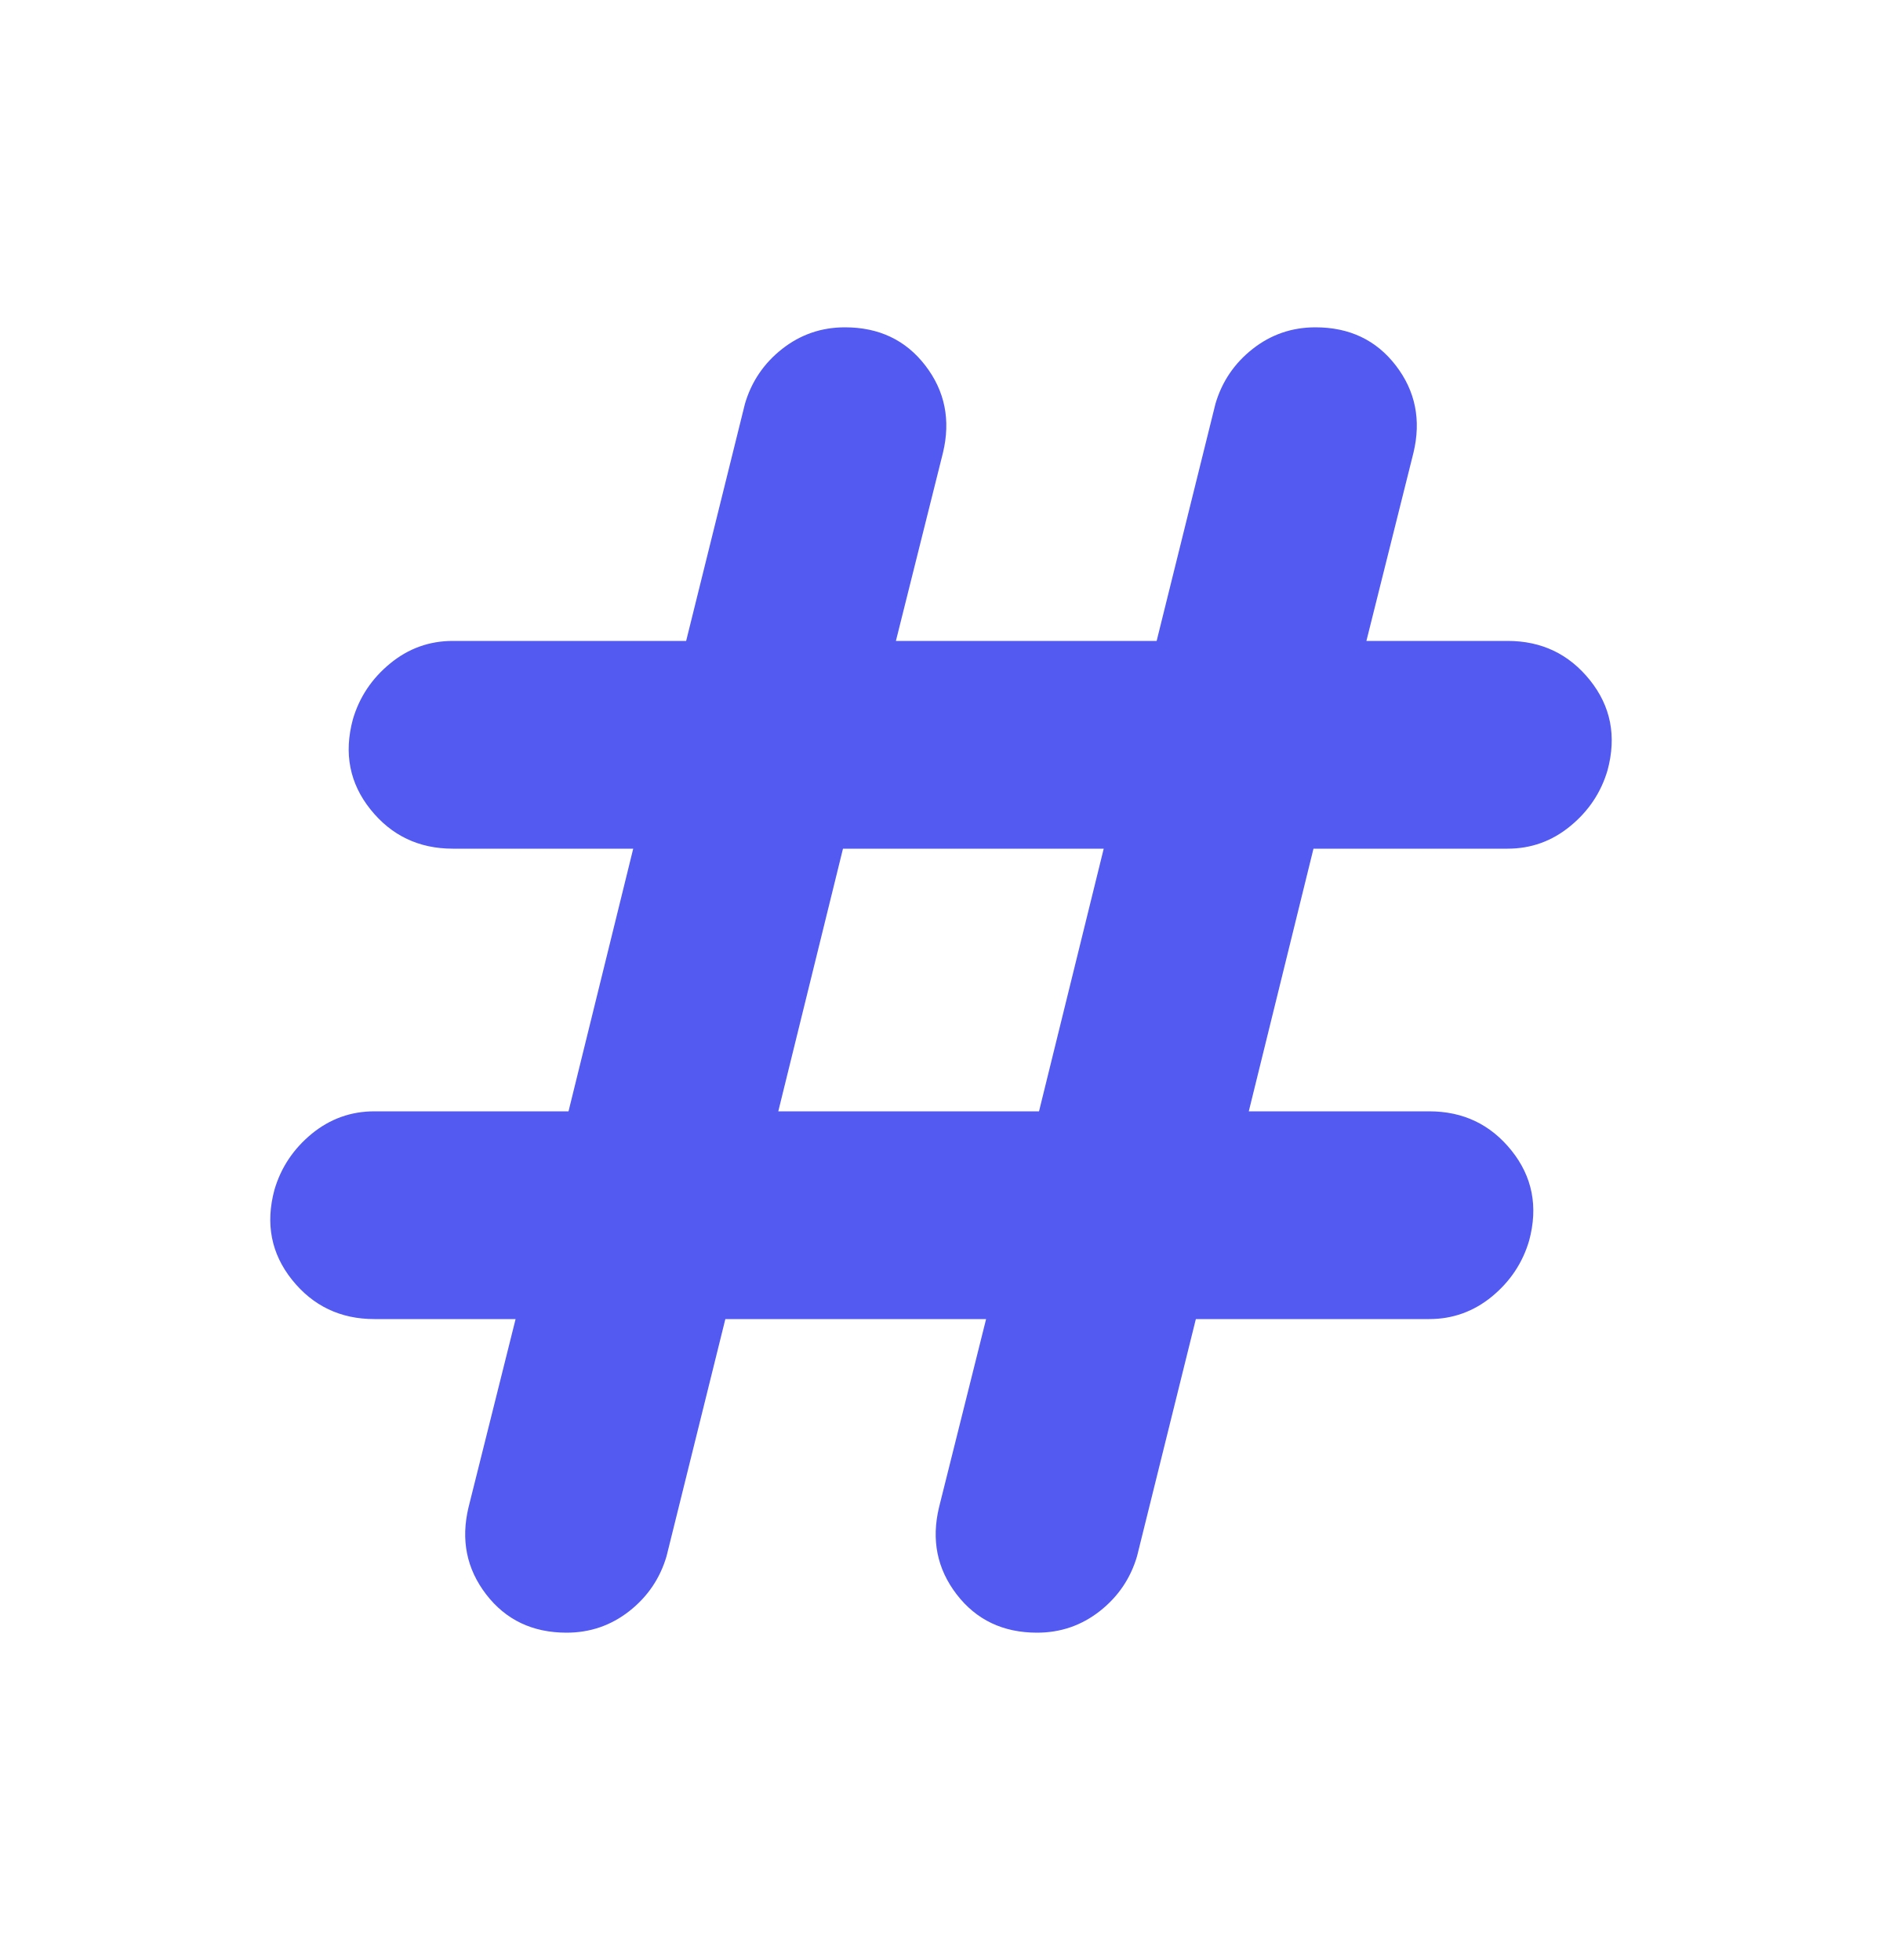
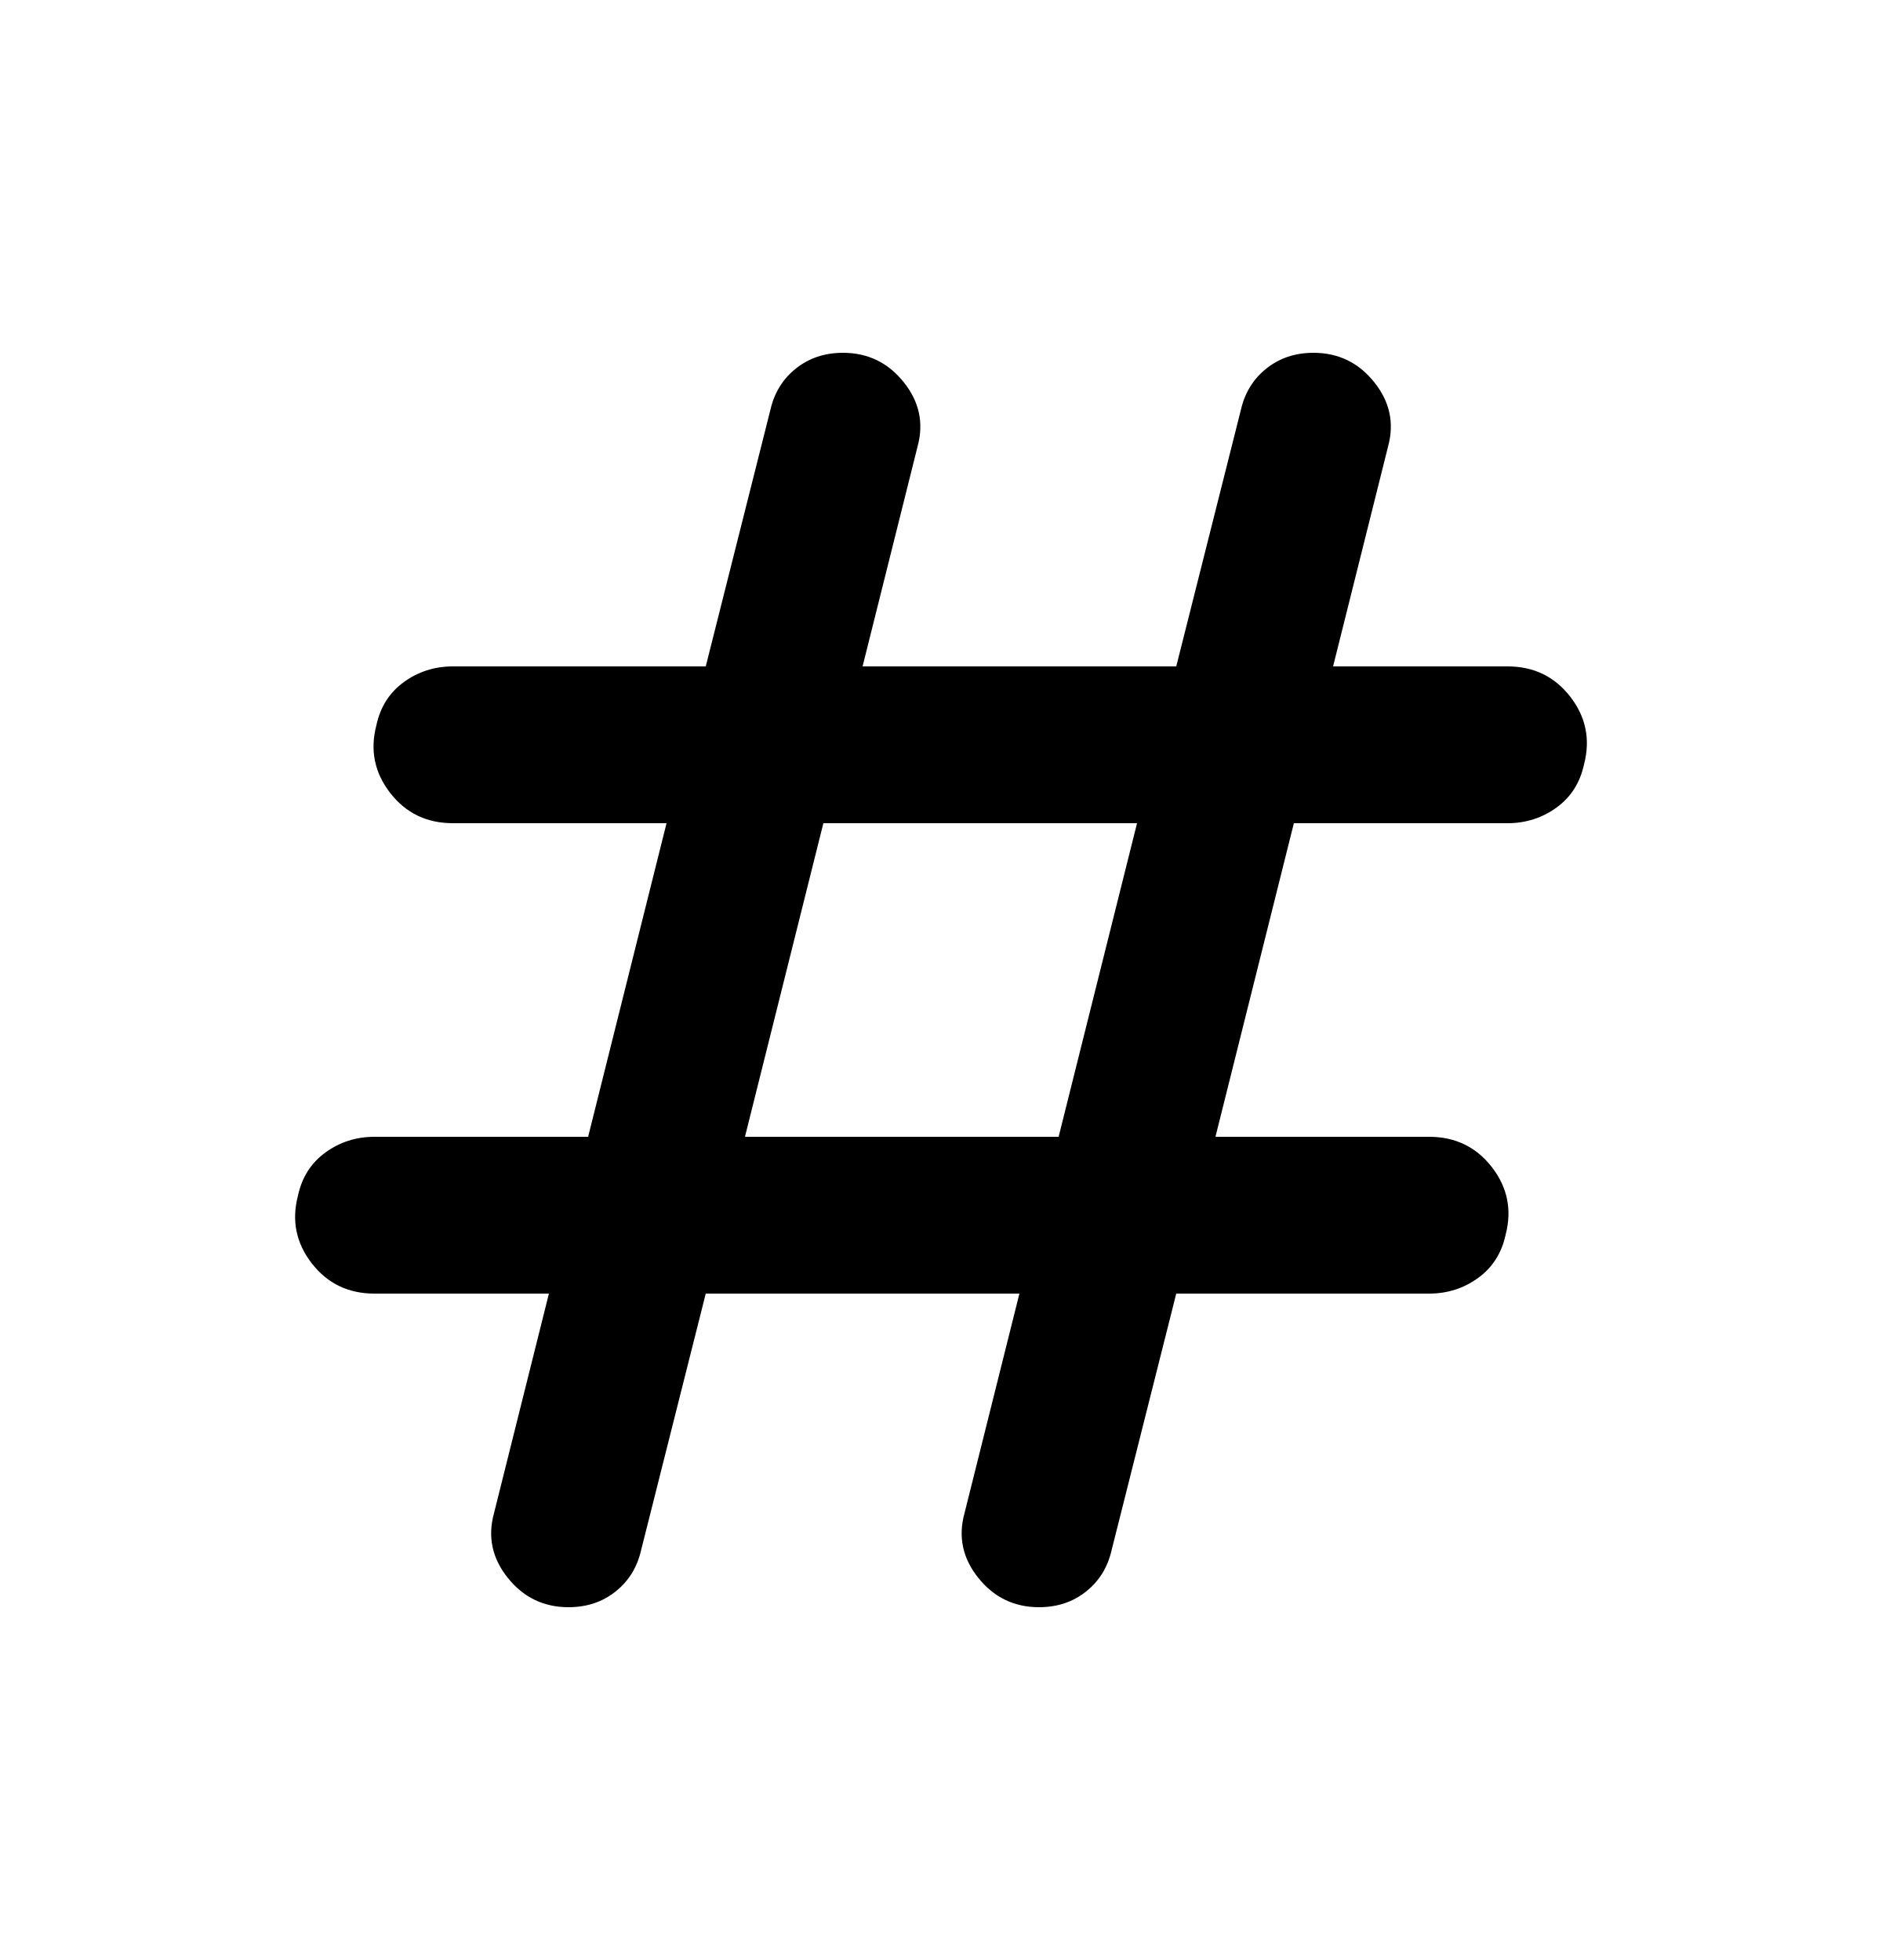
<svg xmlns="http://www.w3.org/2000/svg" width="24" height="25" viewBox="0 0 24 25" fill="none">
  <g id="tag">
-     <mask id="mask0_42224_10647" style="mask-type:alpha" maskUnits="userSpaceOnUse" x="0" y="0" width="24" height="25">
+     <mask id="mask0_42224_591" style="mask-type:alpha" maskUnits="userSpaceOnUse" x="0" y="0" width="24" height="25">
      <rect id="Bounding box" y="0.5" width="24" height="24" fill="#D9D9D9" />
    </mask>
-     <g mask="url(#mask0_42224_10647)">
-       <path id="tag_2" d="M7.225 20.825C6.792 20.825 6.45 20.662 6.2 20.337C5.95 20.012 5.875 19.642 5.975 19.225L6.575 16.825H4.775C4.342 16.825 3.992 16.658 3.725 16.325C3.458 15.992 3.383 15.608 3.5 15.175C3.583 14.892 3.742 14.654 3.975 14.462C4.208 14.271 4.475 14.175 4.775 14.175H7.25L8.075 10.825H5.775C5.342 10.825 4.992 10.658 4.725 10.325C4.458 9.992 4.383 9.608 4.5 9.175C4.583 8.892 4.742 8.654 4.975 8.463C5.208 8.271 5.475 8.175 5.775 8.175H8.75L9.5 5.15C9.583 4.867 9.742 4.633 9.975 4.45C10.208 4.267 10.475 4.175 10.775 4.175C11.208 4.175 11.55 4.337 11.8 4.662C12.05 4.987 12.125 5.358 12.025 5.775L11.425 8.175H14.75L15.5 5.15C15.583 4.867 15.742 4.633 15.975 4.45C16.208 4.267 16.475 4.175 16.775 4.175C17.208 4.175 17.55 4.337 17.8 4.662C18.05 4.987 18.125 5.358 18.025 5.775L17.425 8.175H19.225C19.658 8.175 20.008 8.342 20.275 8.675C20.542 9.008 20.617 9.392 20.5 9.825C20.417 10.108 20.258 10.346 20.025 10.537C19.792 10.729 19.525 10.825 19.225 10.825H16.75L15.925 14.175H18.225C18.658 14.175 19.008 14.342 19.275 14.675C19.542 15.008 19.617 15.392 19.5 15.825C19.417 16.108 19.258 16.346 19.025 16.538C18.792 16.729 18.525 16.825 18.225 16.825H15.25L14.5 19.85C14.417 20.133 14.258 20.367 14.025 20.55C13.792 20.733 13.525 20.825 13.225 20.825C12.792 20.825 12.45 20.662 12.2 20.337C11.95 20.012 11.875 19.642 11.975 19.225L12.575 16.825H9.25L8.5 19.85C8.417 20.133 8.258 20.367 8.025 20.55C7.792 20.733 7.525 20.825 7.225 20.825ZM9.925 14.175H13.25L14.075 10.825H10.75L9.925 14.175Z" fill="#535AF1" />
+     <g mask="url(#mask0_42224_591)">
+       <path id="tag_2" d="M7.25 20.5C6.933 20.5 6.675 20.375 6.475 20.125C6.275 19.875 6.217 19.6 6.3 19.3L7 16.5H4.775C4.442 16.5 4.175 16.371 3.975 16.113C3.775 15.854 3.717 15.567 3.8 15.25C3.85 15.017 3.967 14.833 4.15 14.7C4.333 14.567 4.542 14.5 4.775 14.5H7.5L8.5 10.5H5.775C5.442 10.5 5.175 10.371 4.975 10.113C4.775 9.854 4.717 9.567 4.8 9.25C4.85 9.017 4.967 8.833 5.15 8.7C5.333 8.567 5.542 8.5 5.775 8.5H9L9.825 5.225C9.875 5.008 9.983 4.833 10.15 4.7C10.317 4.567 10.517 4.5 10.75 4.5C11.067 4.5 11.325 4.625 11.525 4.875C11.725 5.125 11.783 5.4 11.7 5.7L11 8.5H15L15.825 5.225C15.875 5.008 15.983 4.833 16.15 4.7C16.317 4.567 16.517 4.5 16.75 4.5C17.067 4.5 17.325 4.625 17.525 4.875C17.725 5.125 17.783 5.4 17.7 5.7L17 8.5H19.225C19.558 8.5 19.825 8.629 20.025 8.887C20.225 9.146 20.283 9.433 20.2 9.75C20.15 9.983 20.033 10.167 19.85 10.3C19.667 10.433 19.458 10.5 19.225 10.5H16.5L15.5 14.5H18.225C18.558 14.5 18.825 14.629 19.025 14.887C19.225 15.146 19.283 15.433 19.2 15.75C19.15 15.983 19.033 16.167 18.85 16.3C18.667 16.433 18.458 16.5 18.225 16.5H15L14.175 19.775C14.125 19.992 14.017 20.167 13.85 20.3C13.683 20.433 13.483 20.5 13.25 20.5C12.933 20.5 12.675 20.375 12.475 20.125C12.275 19.875 12.217 19.6 12.3 19.3L13 16.5H9L8.175 19.775C8.125 19.992 8.017 20.167 7.85 20.3C7.683 20.433 7.483 20.5 7.25 20.5ZM9.5 14.5H13.5L14.5 10.5H10.5L9.5 14.5Z" fill="black" />
    </g>
  </g>
</svg>
